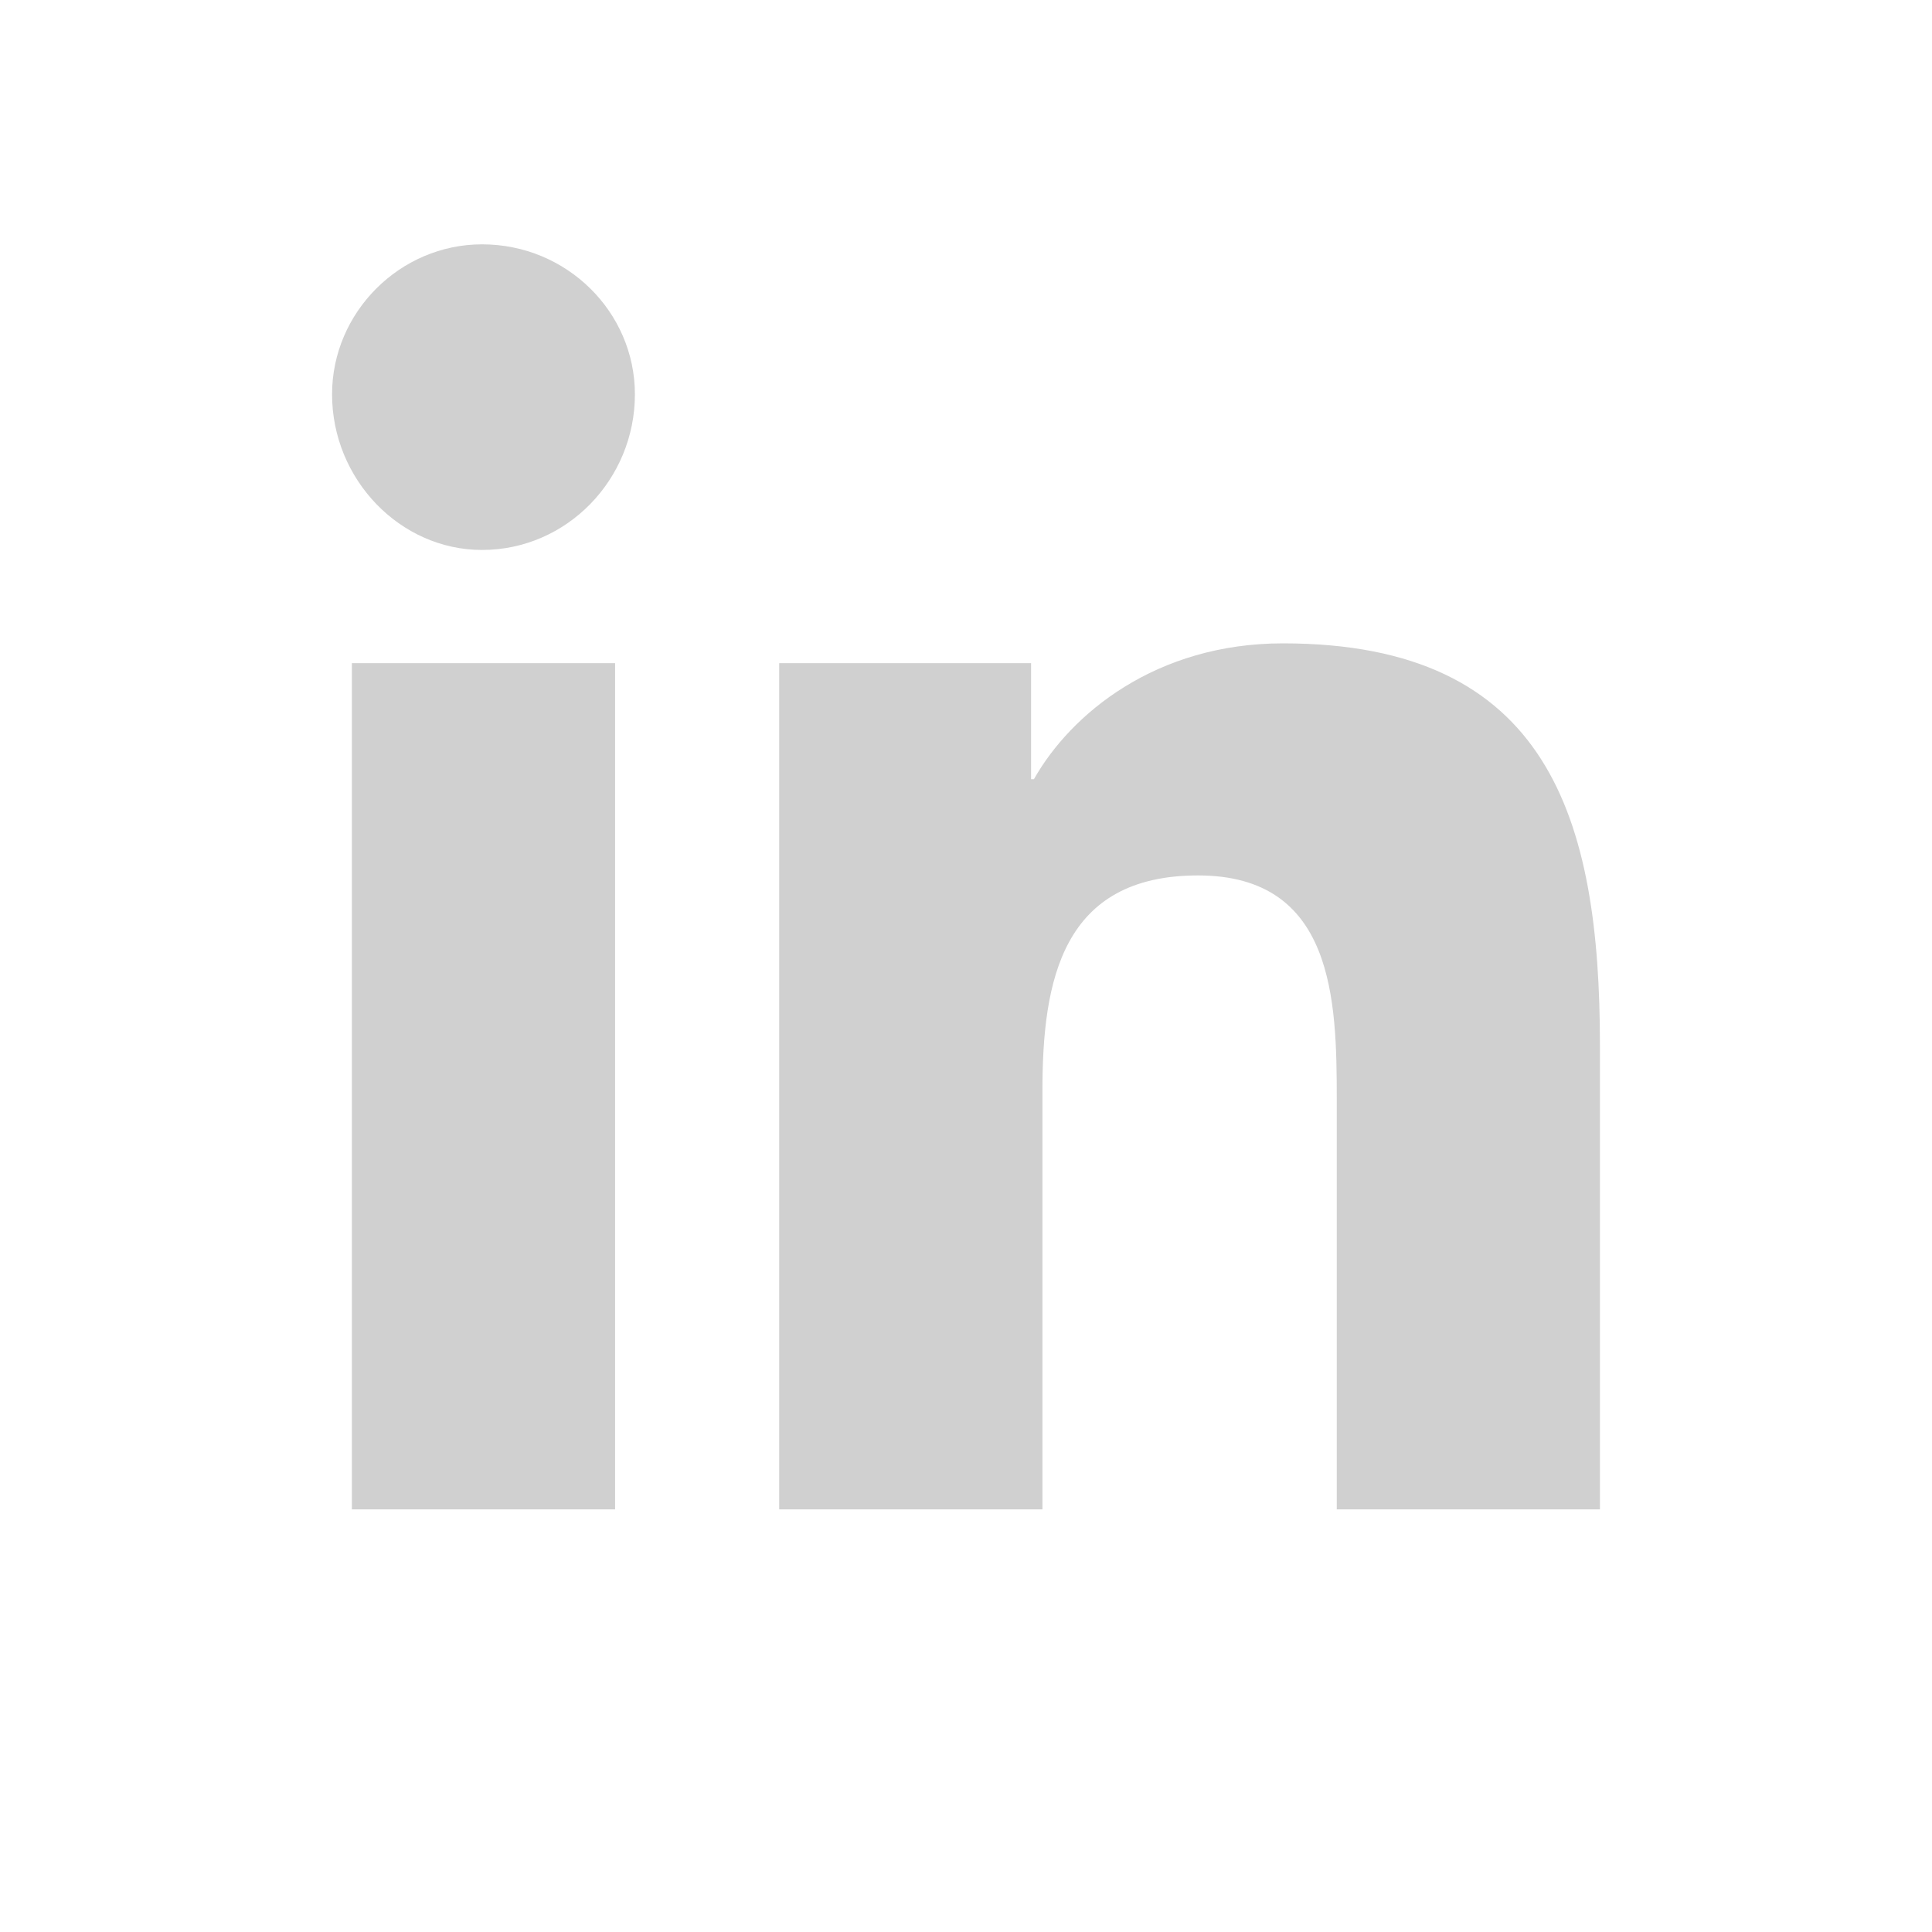
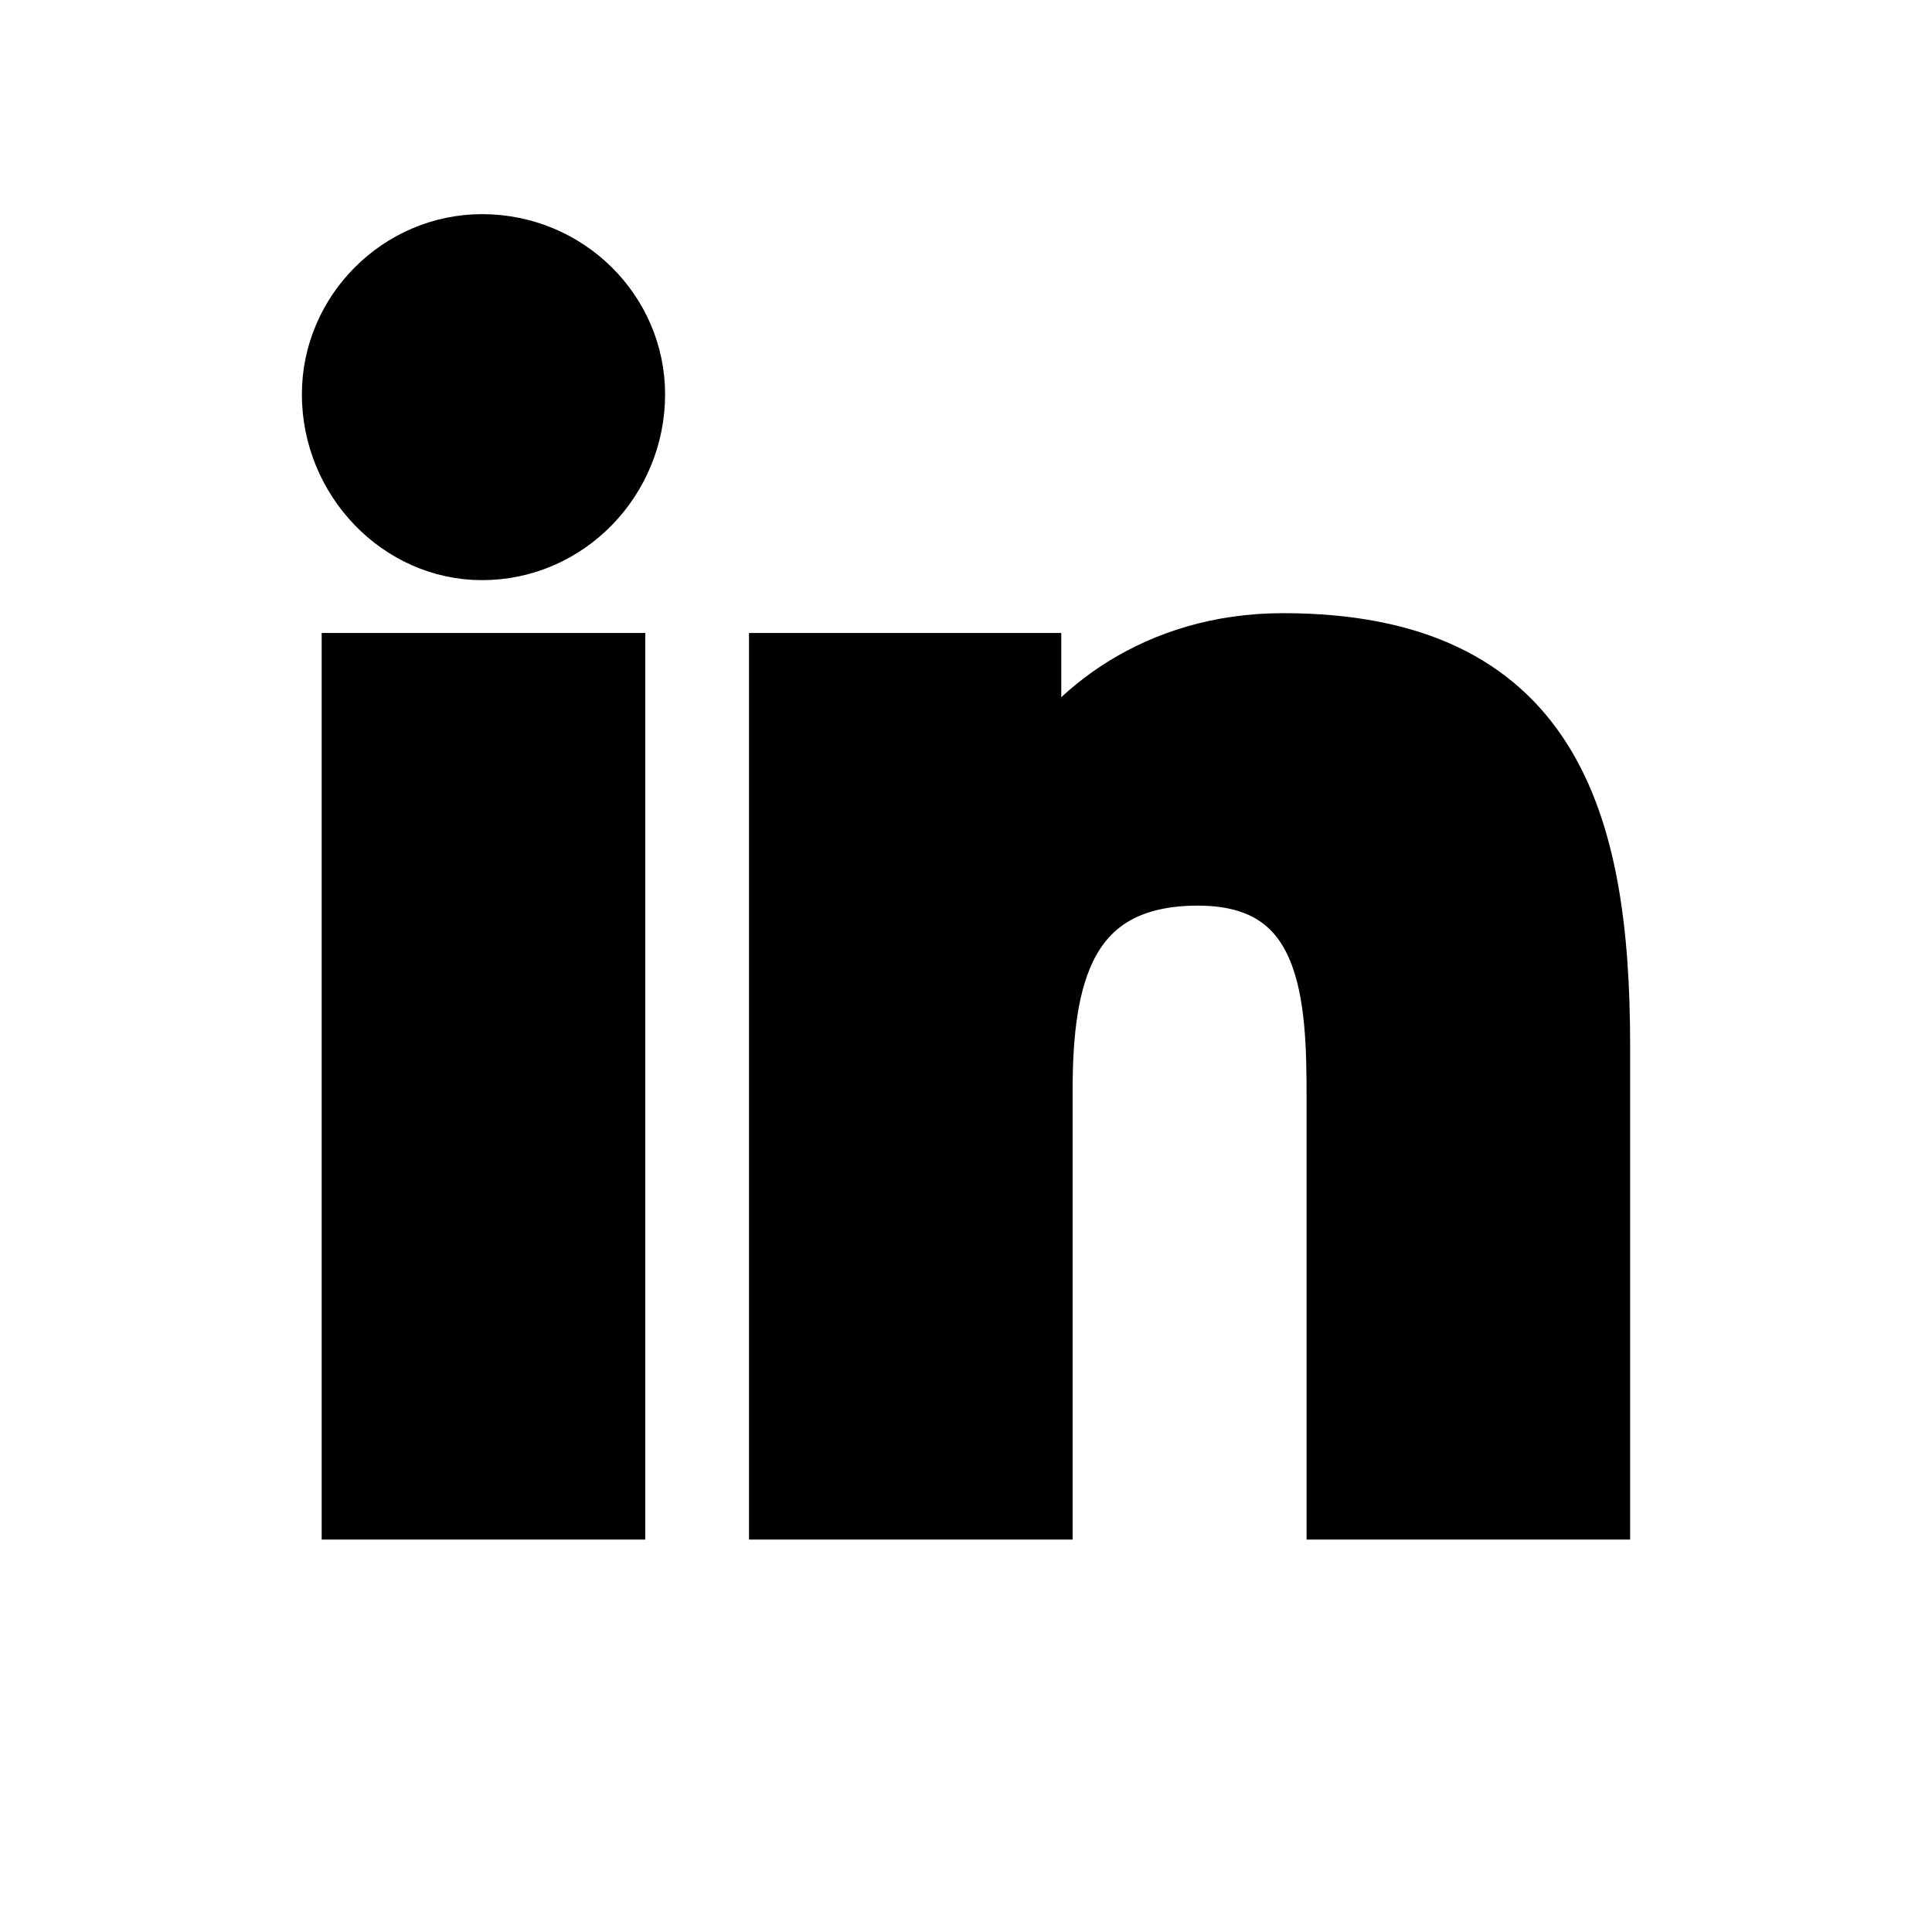
- <svg xmlns="http://www.w3.org/2000/svg" width="32" height="32" viewBox="0 0 32 32" fill="none">
-   <path d="M10.188 25V10.984H5.828V25H10.188ZM7.984 9.109C9.391 9.109 10.516 7.938 10.516 6.531C10.516 5.172 9.391 4.047 7.984 4.047C6.625 4.047 5.5 5.172 5.5 6.531C5.5 7.938 6.625 9.109 7.984 9.109ZM26.453 25H26.5V17.312C26.5 13.562 25.656 10.656 21.25 10.656C19.141 10.656 17.734 11.828 17.125 12.906H17.078V10.984H12.906V25H17.266V18.062C17.266 16.234 17.594 14.5 19.844 14.5C22.094 14.5 22.141 16.562 22.141 18.203V25H26.453Z" fill="#D0D0D0" />
+ <svg xmlns="http://www.w3.org/2000/svg" width="32" height="32" viewBox="0 0 32 32" stroke="black">
+   <path d="M10.188 25V10.984H5.828V25H10.188ZM7.984 9.109C9.391 9.109 10.516 7.938 10.516 6.531C10.516 5.172 9.391 4.047 7.984 4.047C6.625 4.047 5.5 5.172 5.5 6.531C5.5 7.938 6.625 9.109 7.984 9.109ZM26.453 25H26.5V17.312C26.5 13.562 25.656 10.656 21.25 10.656C19.141 10.656 17.734 11.828 17.125 12.906H17.078V10.984H12.906V25H17.266V18.062C17.266 16.234 17.594 14.5 19.844 14.5C22.094 14.5 22.141 16.562 22.141 18.203V25H26.453Z" fill="#000" />
</svg>
